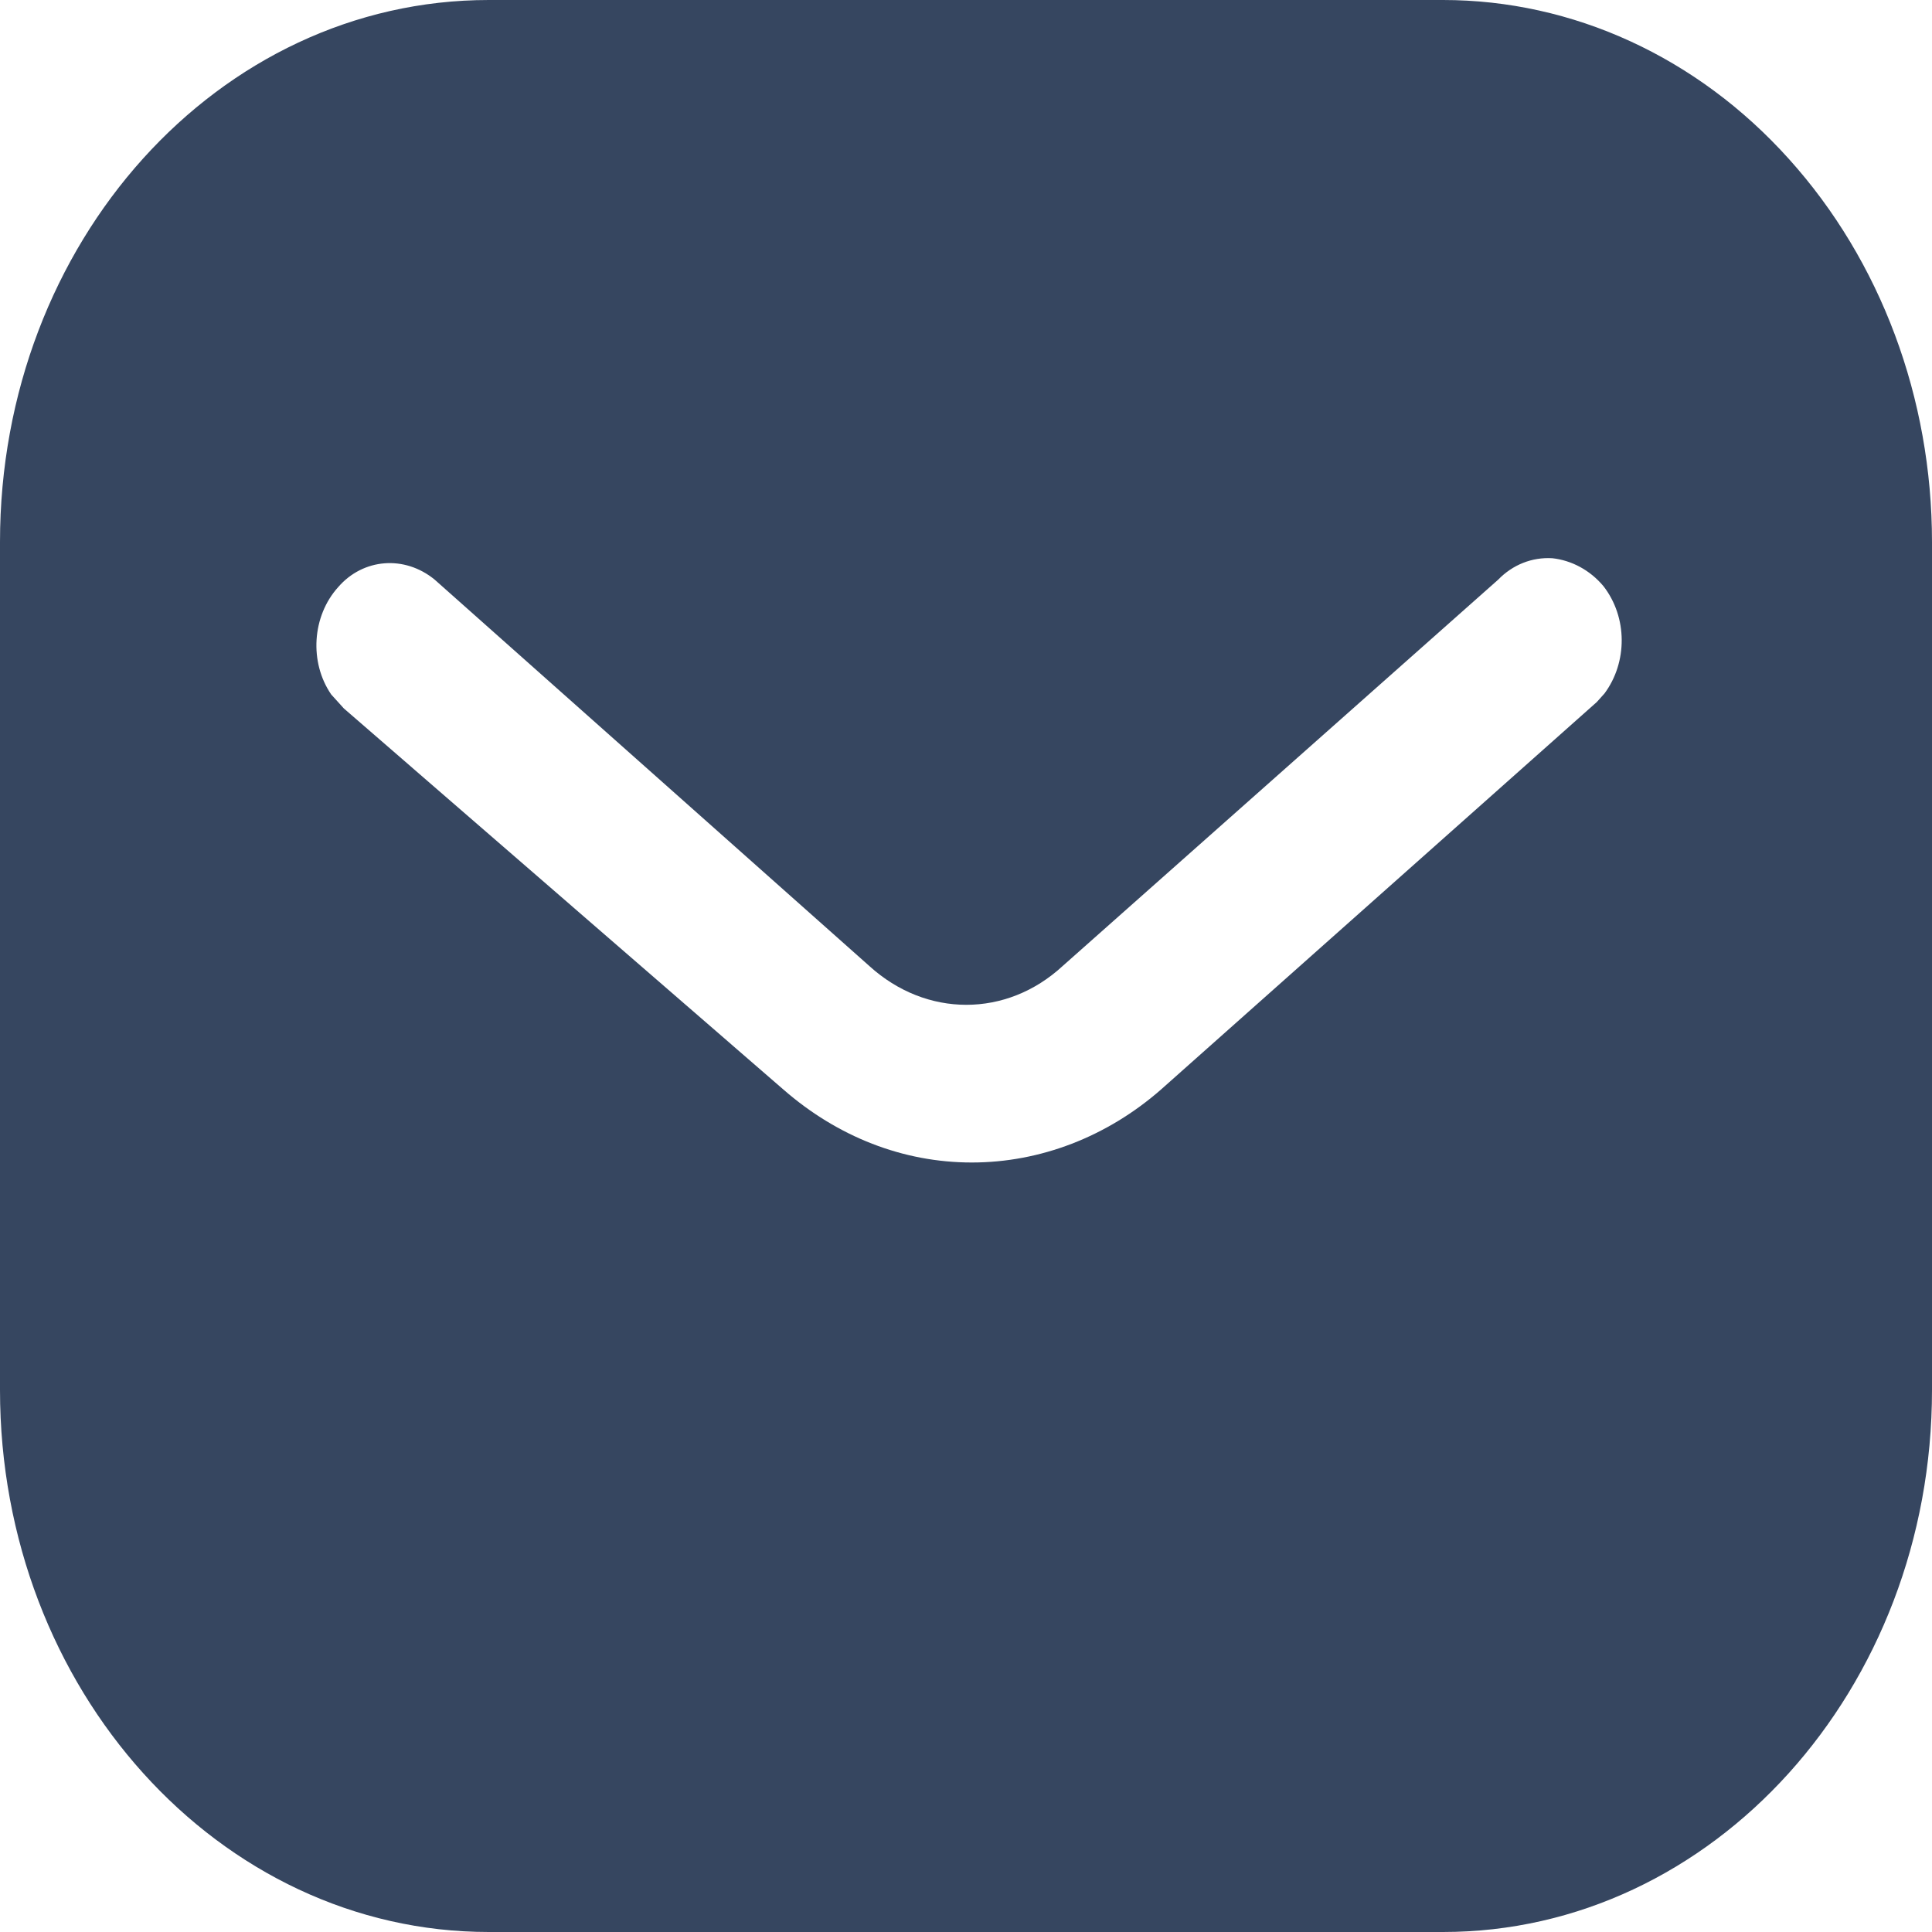
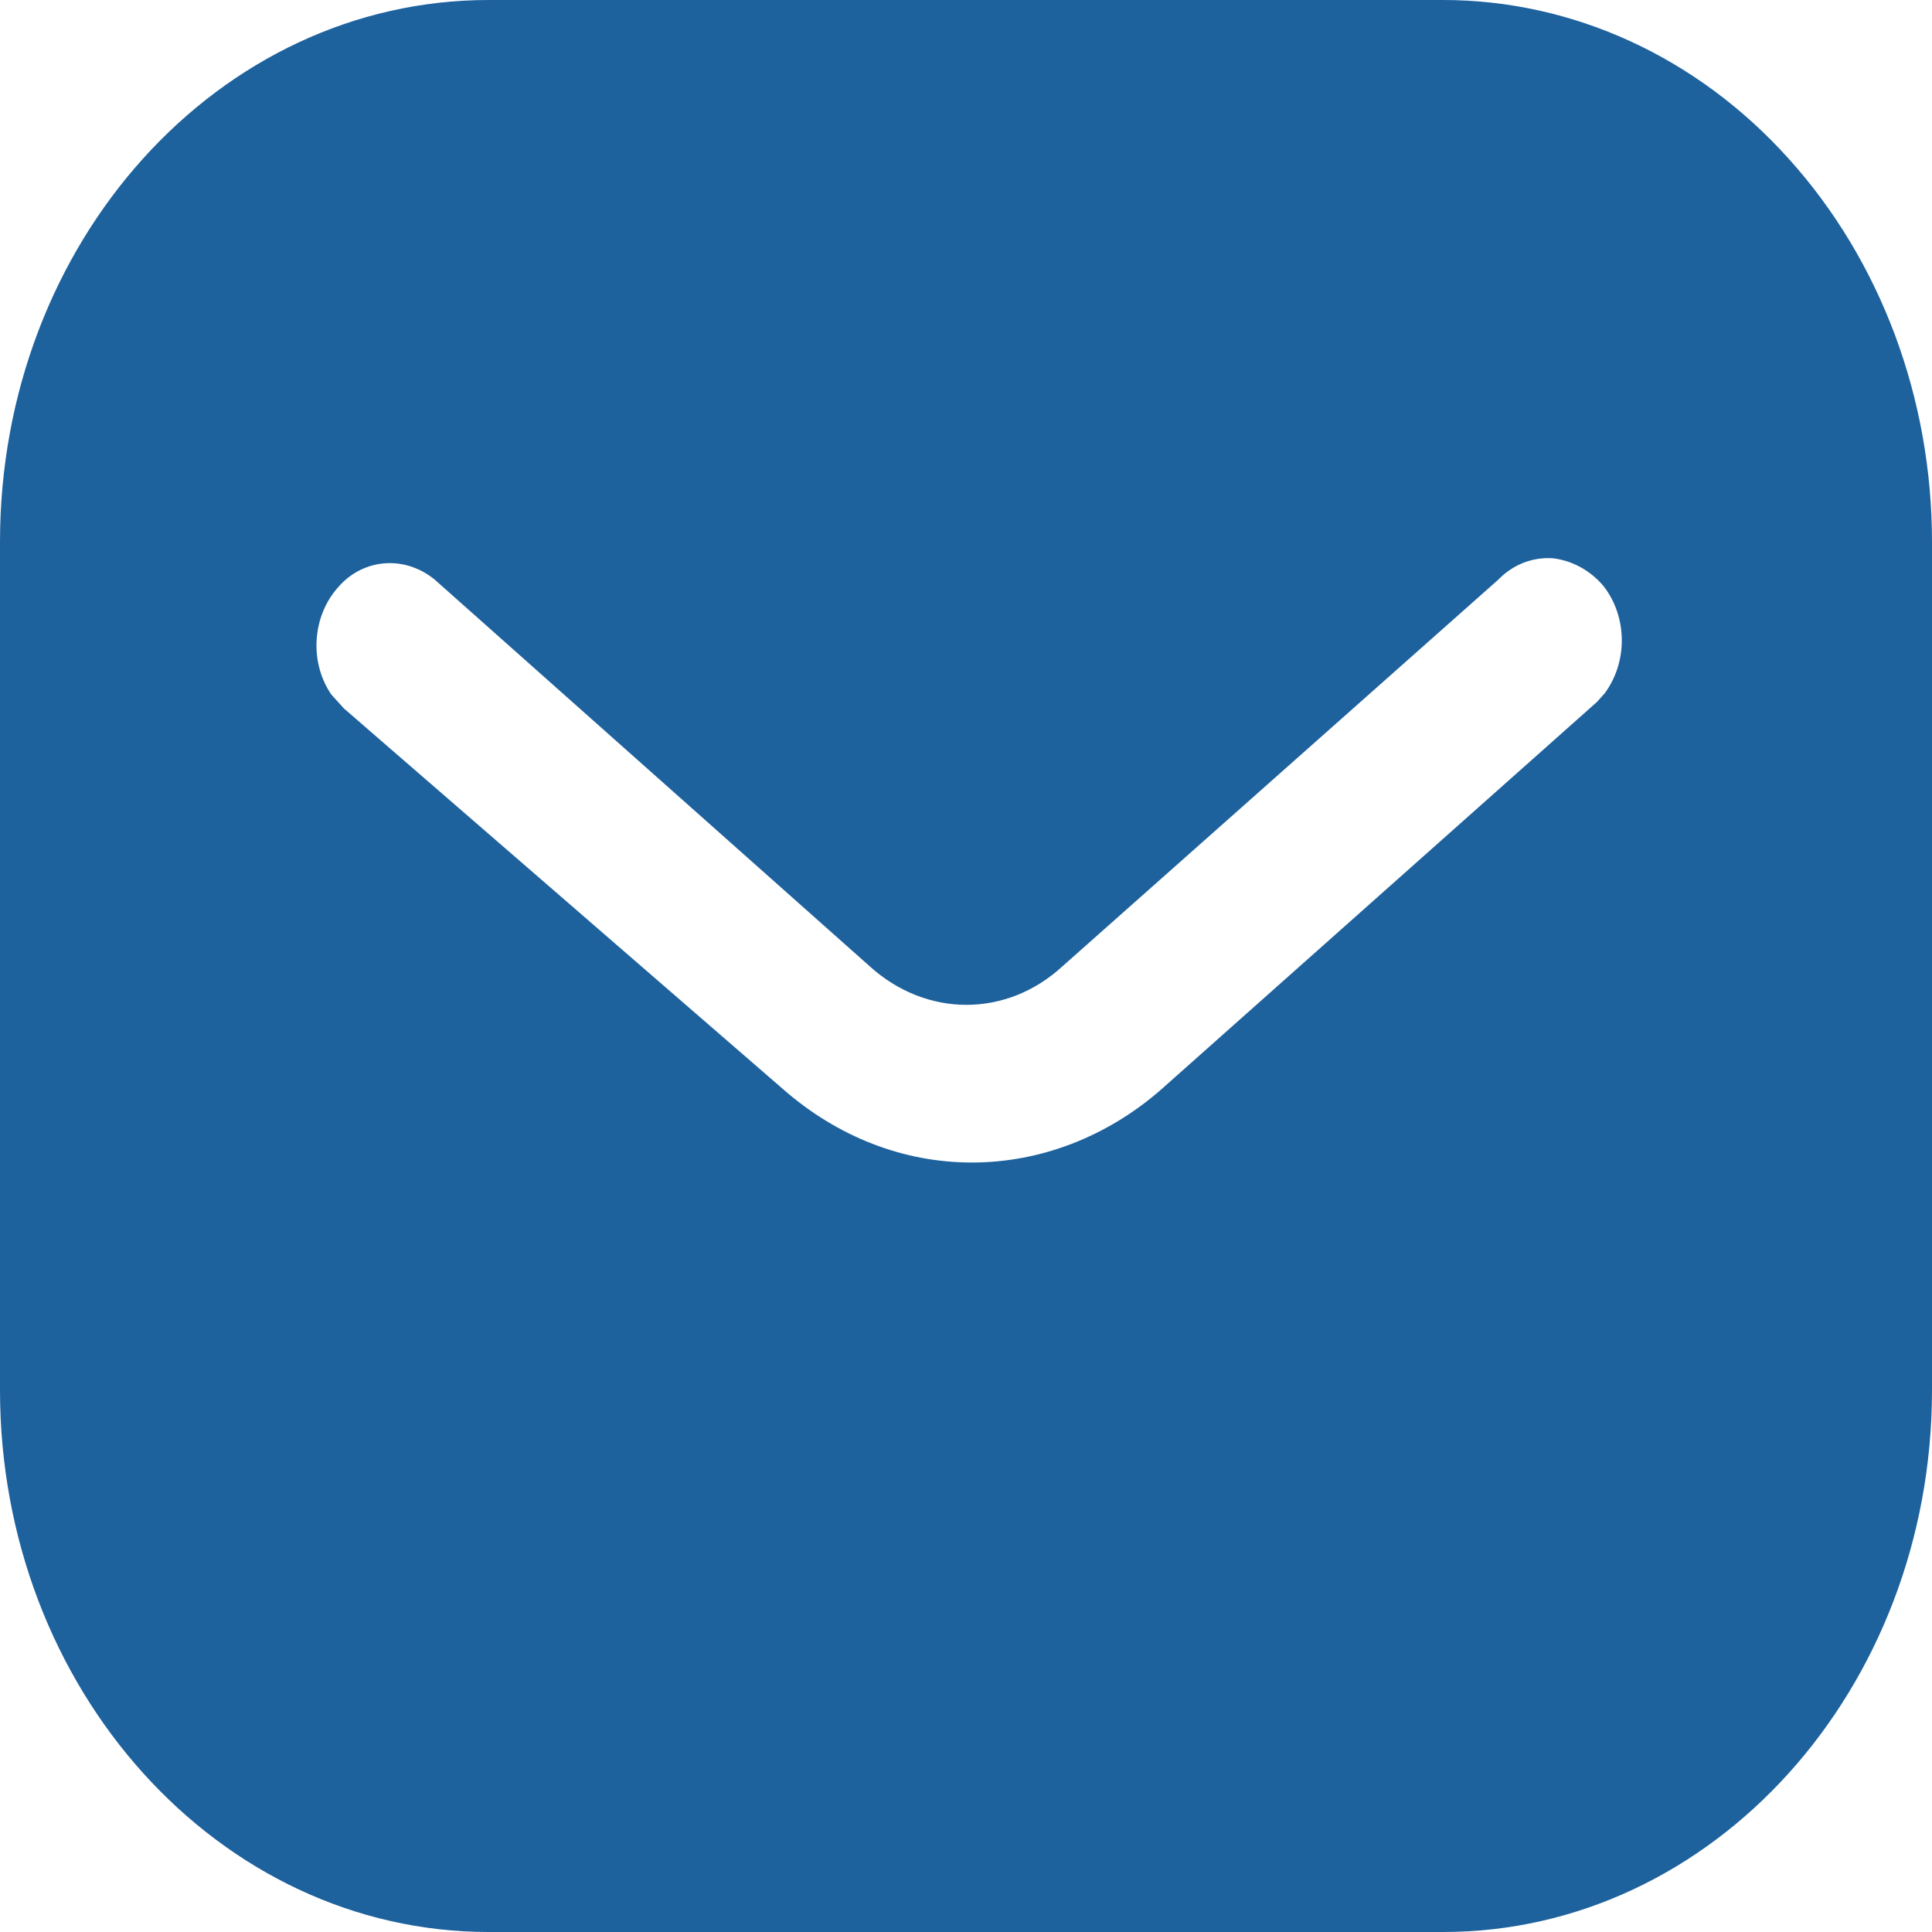
- <svg xmlns="http://www.w3.org/2000/svg" width="31" height="31" viewBox="0 0 31 31" fill="none">
-   <path id="Message" fill-rule="evenodd" clip-rule="evenodd" d="M23.155 0C25.234 0 27.233 0.913 28.704 2.551C30.177 4.185 31 6.389 31 8.697V22.303C31 27.108 27.482 31 23.155 31H7.843C3.517 31 0 27.108 0 22.303V8.697C0 3.892 3.501 0 7.843 0H23.155ZM25.621 11.265L25.745 11.127C26.116 10.627 26.116 9.904 25.728 9.405C25.513 9.148 25.217 8.991 24.908 8.957C24.583 8.938 24.273 9.06 24.039 9.301L17.05 15.501C16.151 16.33 14.863 16.33 13.95 15.501L6.975 9.301C6.493 8.905 5.826 8.957 5.425 9.422C5.006 9.887 4.96 10.627 5.315 11.144L5.518 11.368L12.57 17.482C13.438 18.24 14.491 18.653 15.593 18.653C16.692 18.653 17.763 18.24 18.629 17.482L25.621 11.265Z" fill="#364660" />
+ <svg xmlns="http://www.w3.org/2000/svg" width="32" height="32" viewBox="0 0 32 32" fill="none">
+   <path fill-rule="evenodd" clip-rule="evenodd" d="M23.902 0C26.048 0 28.112 0.942 29.63 2.633C31.15 4.32 32 6.596 32 8.978V23.022C32 27.982 28.368 32 23.902 32H8.096C3.63 32 0 27.982 0 23.022V8.978C0 4.018 3.614 0 8.096 0H23.902ZM26.449 11.628L26.577 11.486C26.96 10.97 26.96 10.224 26.56 9.708C26.337 9.443 26.032 9.281 25.713 9.246C25.377 9.226 25.057 9.353 24.816 9.601L17.601 16.002C16.674 16.857 15.344 16.857 14.402 16.002L7.201 9.601C6.704 9.193 6.016 9.246 5.601 9.726C5.169 10.206 5.121 10.97 5.488 11.504L5.697 11.735L12.977 18.046C13.873 18.828 14.96 19.255 16.098 19.255C17.232 19.255 18.337 18.828 19.232 18.046L26.449 11.628Z" fill="#1D619D" />
</svg>
